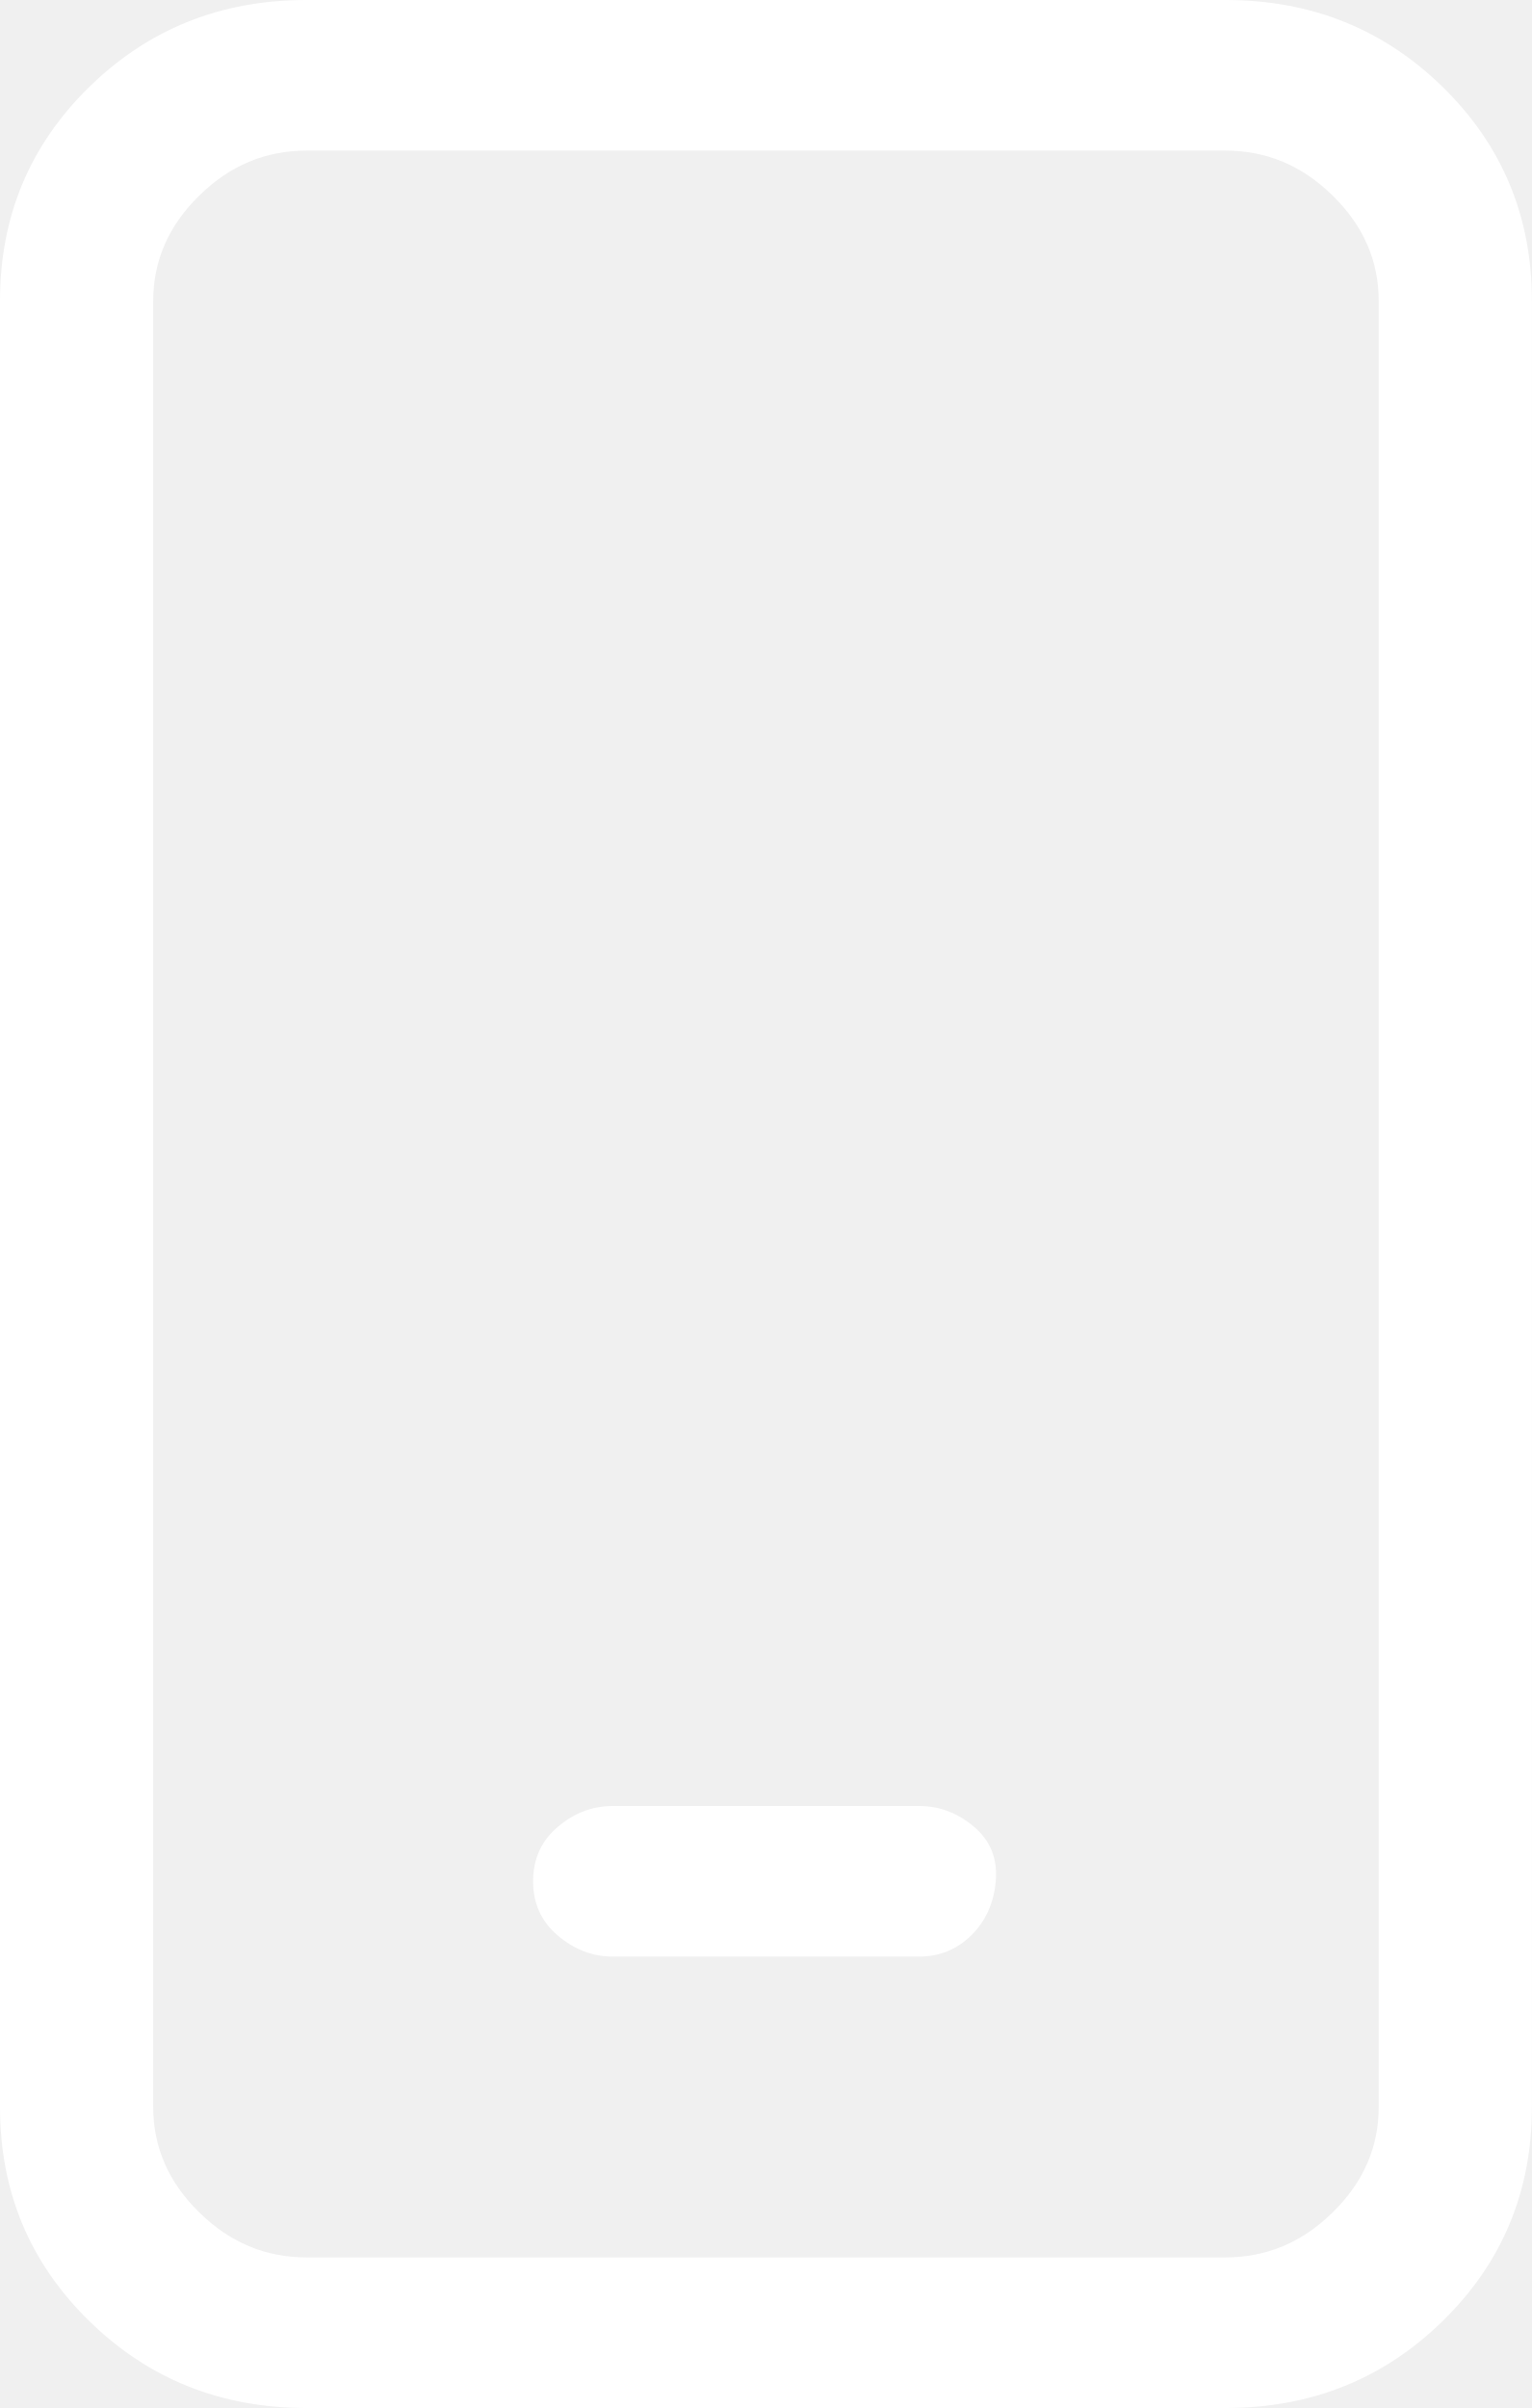
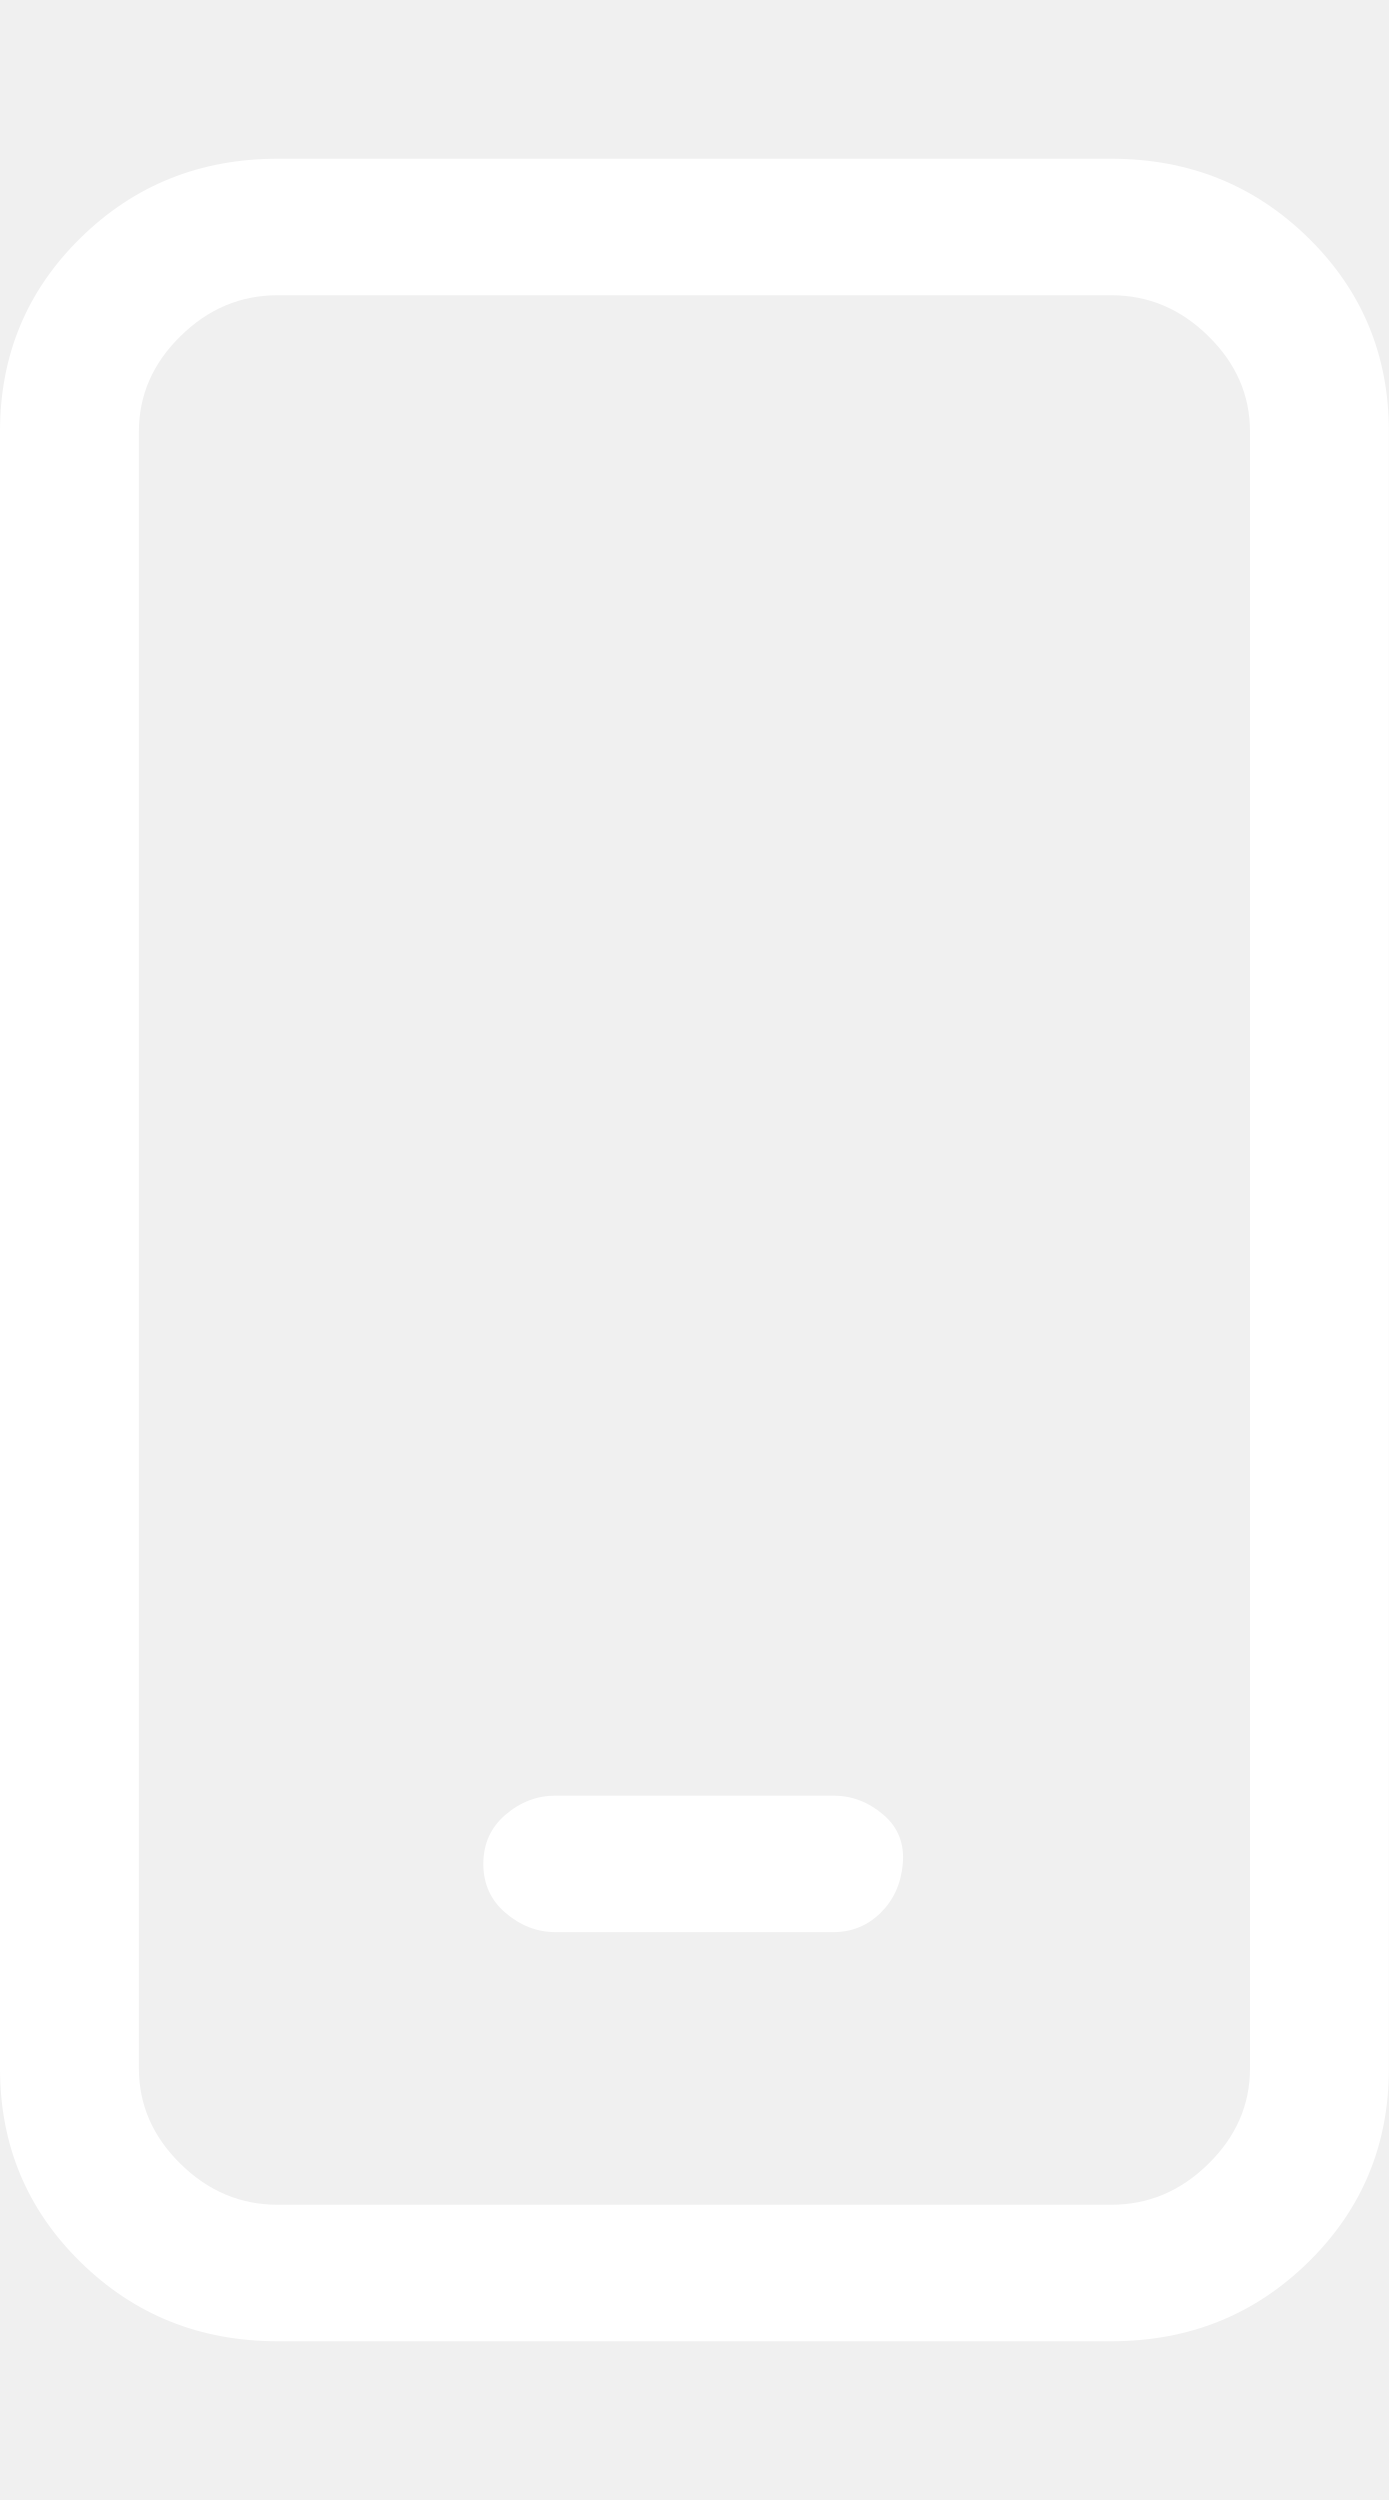
- <svg xmlns="http://www.w3.org/2000/svg" width="7" height="11" viewBox="0 0 7 11" fill="none">
+ <svg xmlns="http://www.w3.org/2000/svg" width="5" height="9" viewBox="0 0 7 11" fill="none">
  <path d="M4.2 8.25C4.293 8.25 4.377 8.282 4.452 8.346C4.527 8.41 4.559 8.493 4.55 8.594C4.541 8.695 4.503 8.777 4.438 8.841C4.373 8.905 4.293 8.938 4.2 8.938H2.8C2.707 8.938 2.623 8.905 2.548 8.841C2.473 8.777 2.436 8.695 2.436 8.594C2.436 8.493 2.473 8.41 2.548 8.346C2.623 8.282 2.707 8.25 2.8 8.25H4.2ZM5.6 0C5.992 0 6.323 0.133 6.594 0.399C6.865 0.665 7 0.99 7 1.375V9.625C7 10.01 6.865 10.335 6.594 10.601C6.323 10.867 5.992 11 5.6 11H1.4C1.008 11 0.677 10.867 0.406 10.601C0.135 10.335 -2.16067e-07 10.01 -2.16067e-07 9.625V1.375C-2.16067e-07 0.99 0.135 0.665 0.406 0.399C0.677 0.133 1.008 0 1.4 0H5.6ZM6.3 1.375C6.3 1.192 6.23 1.031 6.09 0.894C5.95 0.756 5.787 0.688 5.6 0.688H1.4C1.213 0.688 1.05 0.756 0.91 0.894C0.77 1.031 0.7 1.192 0.7 1.375V9.625C0.7 9.808 0.77 9.969 0.91 10.106C1.05 10.244 1.213 10.312 1.4 10.312H5.6C5.787 10.312 5.95 10.244 6.09 10.106C6.23 9.969 6.3 9.808 6.3 9.625V1.375Z" fill="white" />
</svg>
